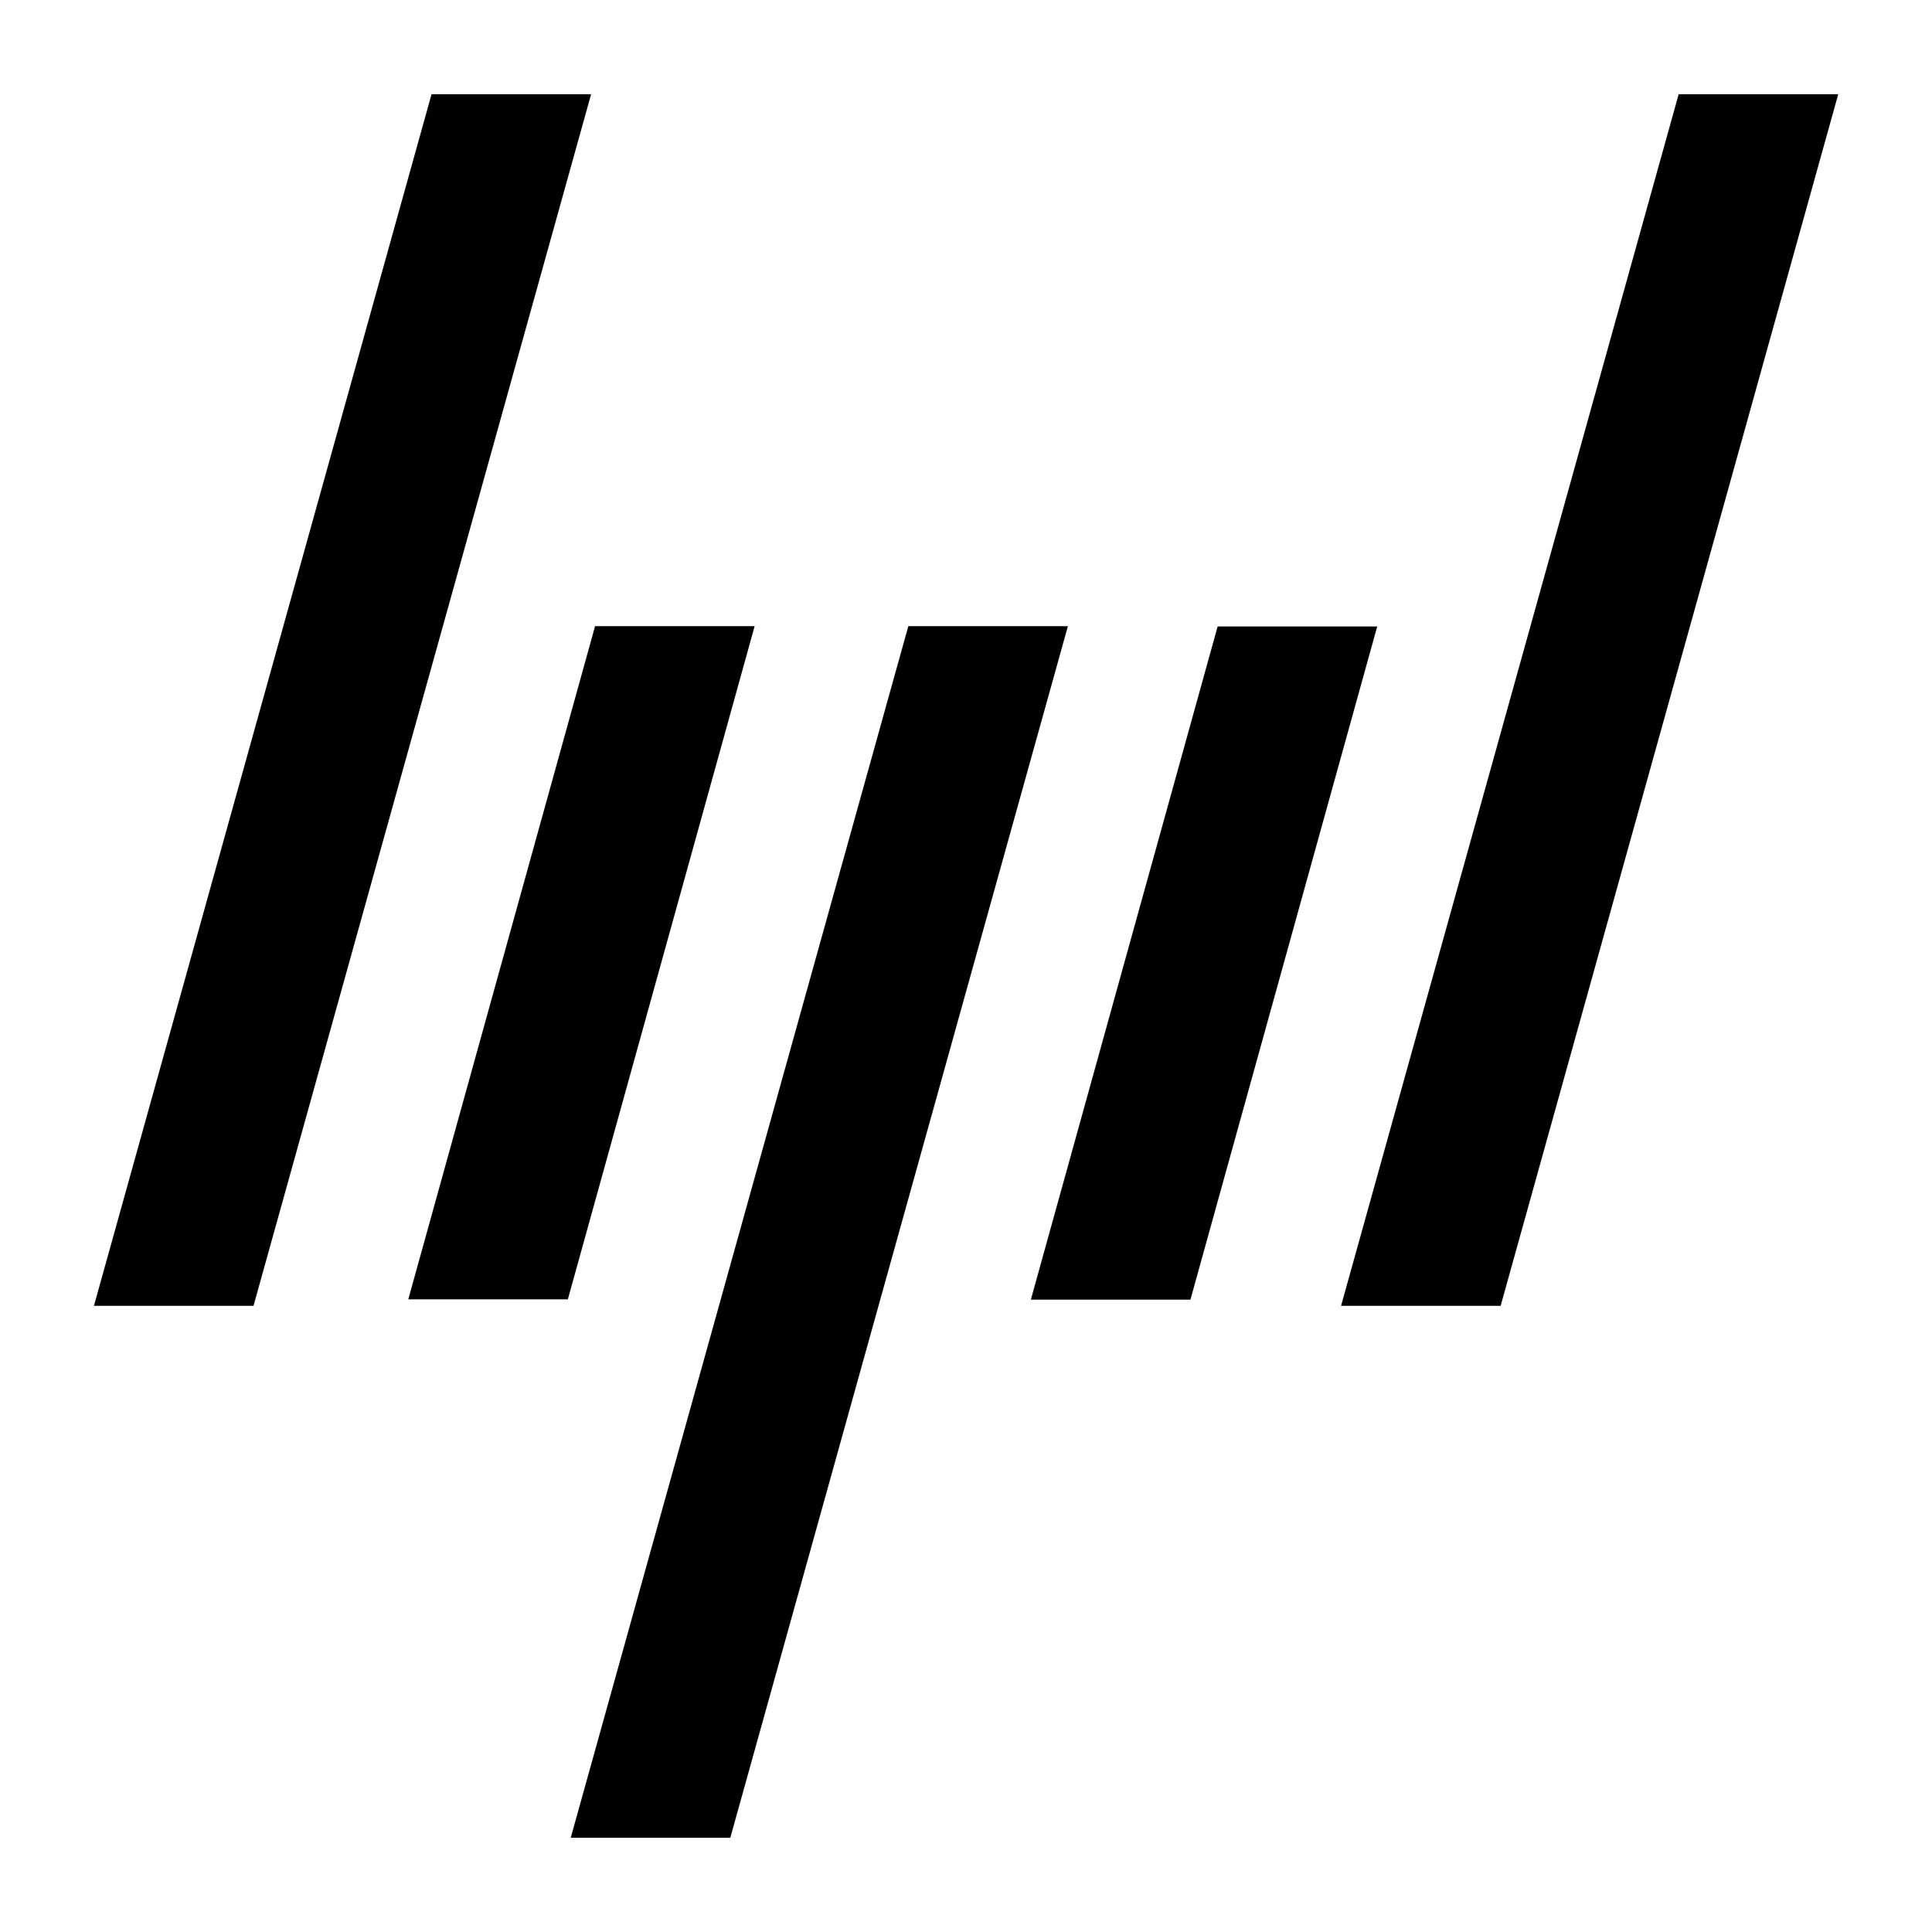
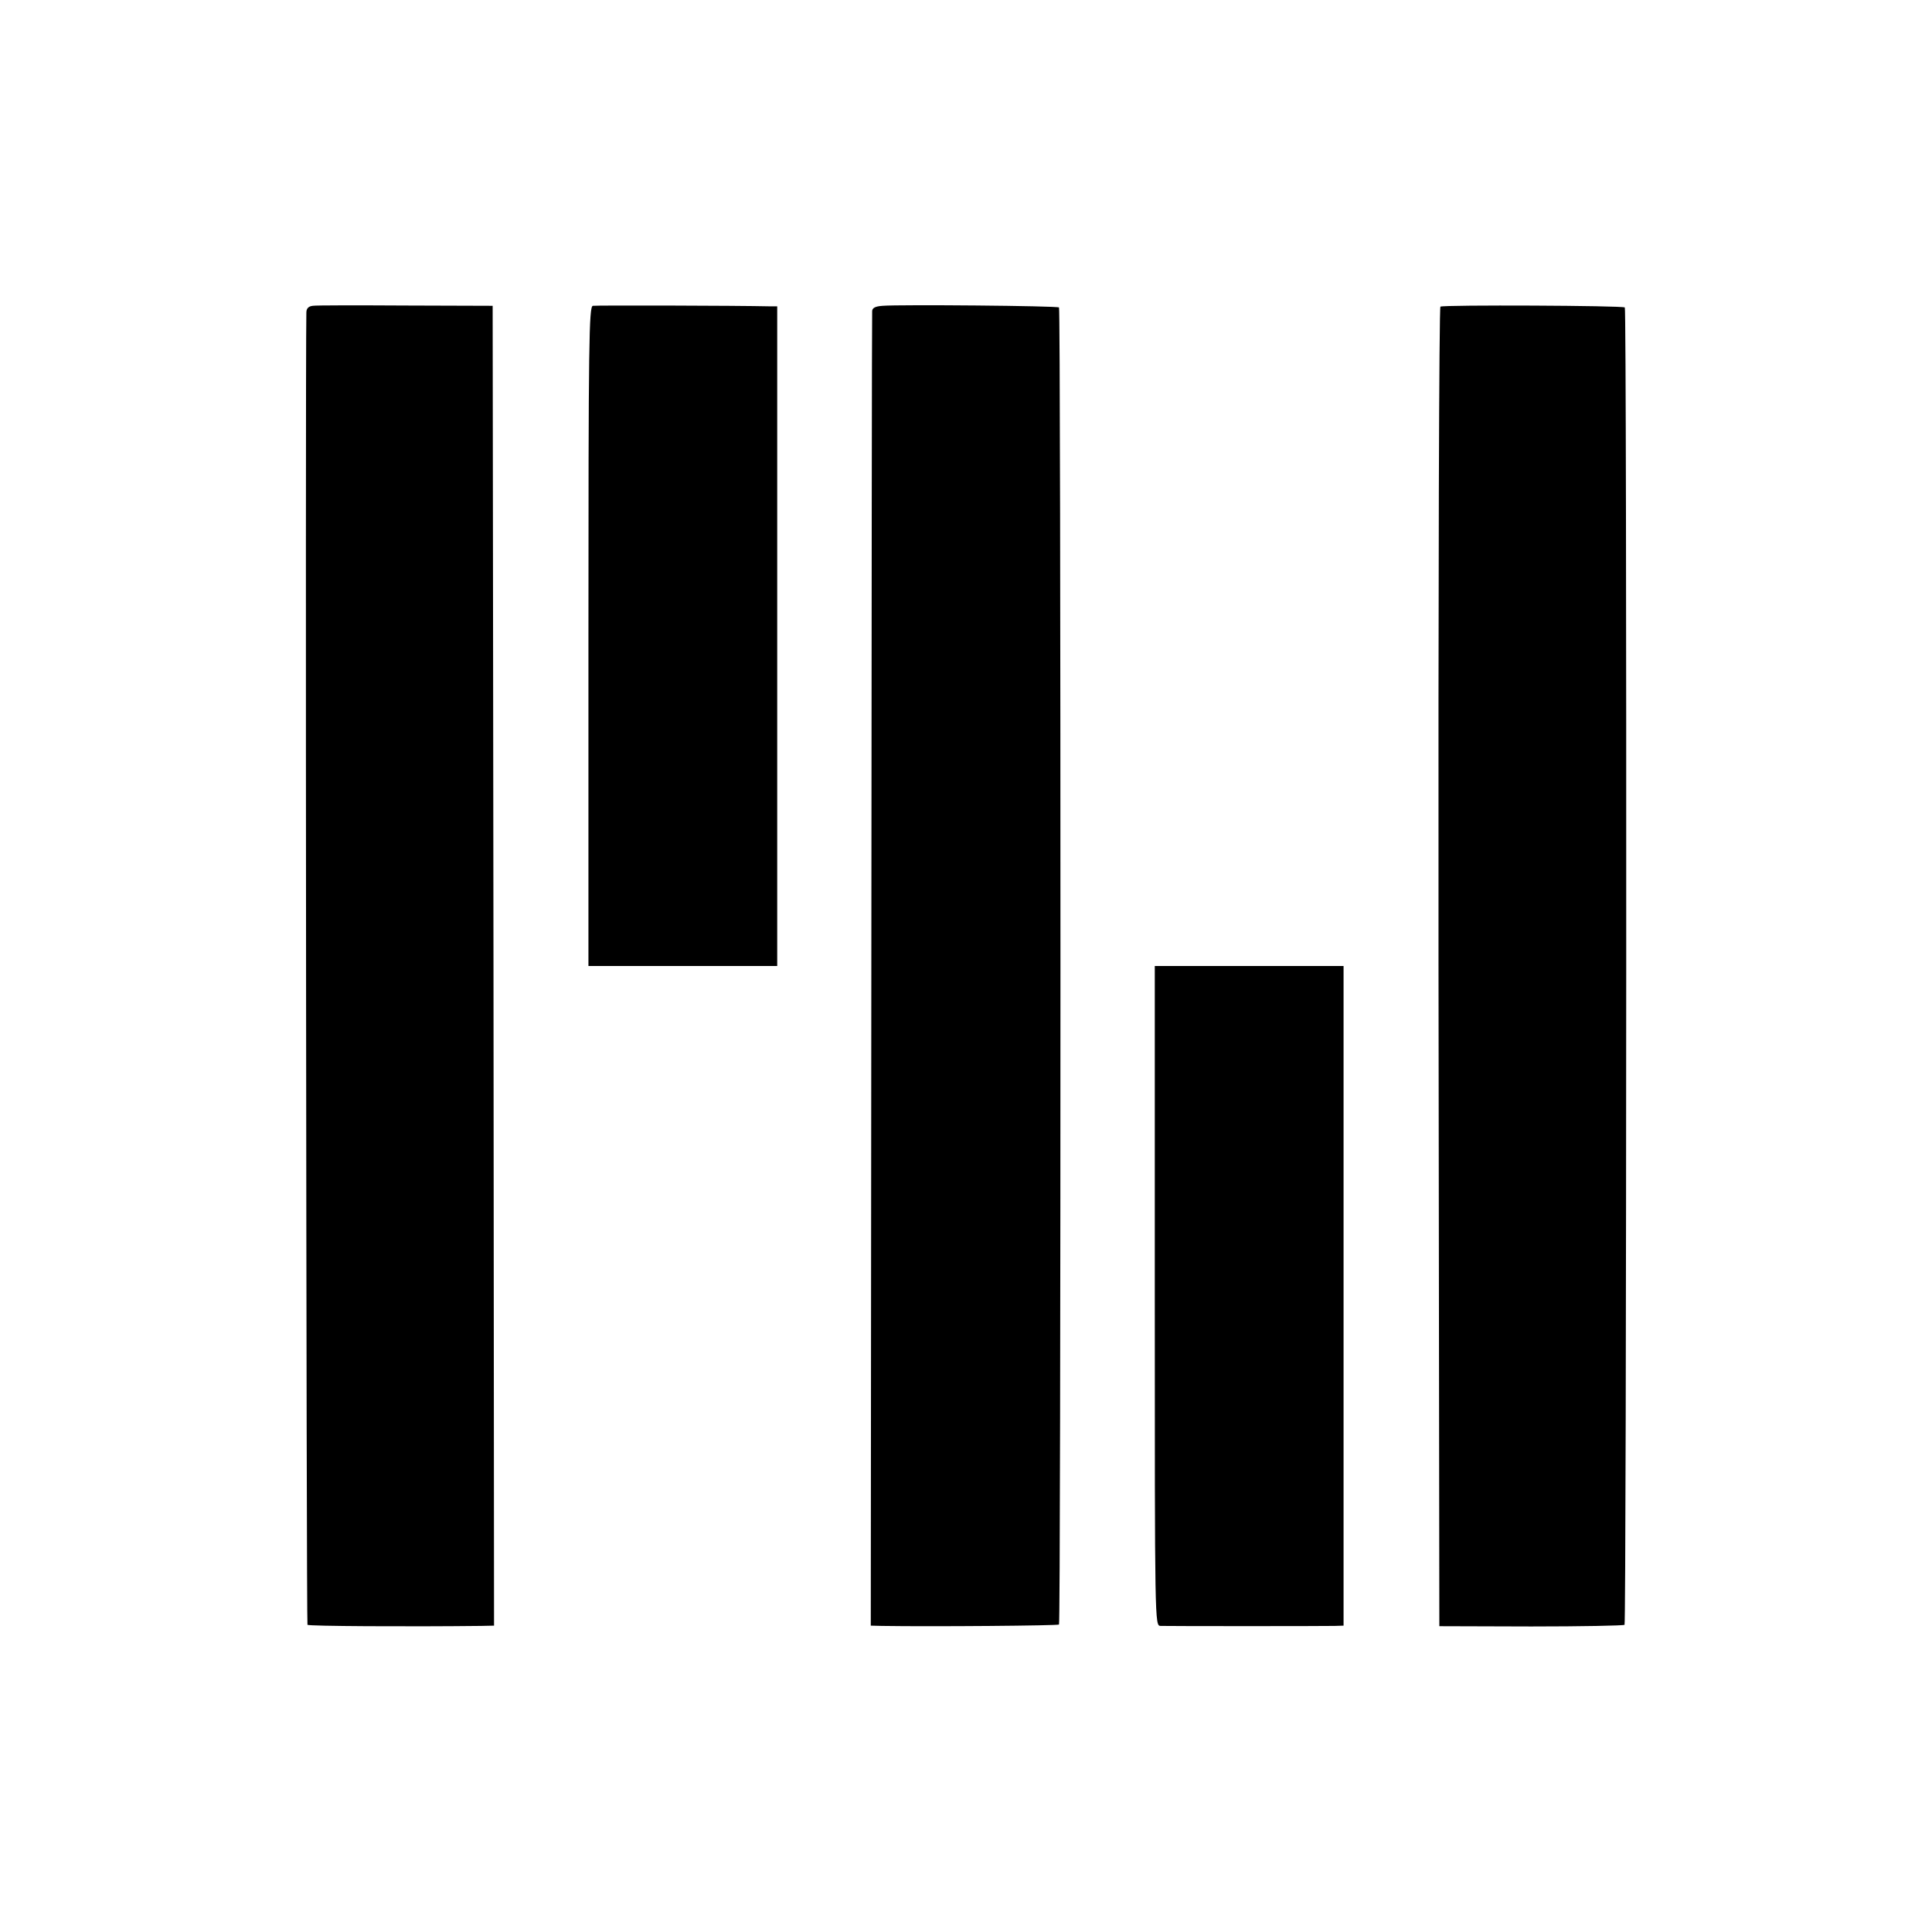
- <svg xmlns="http://www.w3.org/2000/svg" width="1024px" height="1024px" viewBox="0 0 1024 1024" version="1.1">
-   <g id="Page-1" stroke="none" stroke-width="1" fill="none" fill-rule="evenodd">
-     <g id="1024" stroke="#000000" fill="#000000">
-       <path d="M303.152,973.554 L386.691,973.554 L565.347,332.391 L481.808,332.391 L303.152,973.554 Z" id="Path-2" />
-       <path d="M711.45,691.609 L794.989,691.609 L973.645,50.446 L890.106,50.446 L711.45,691.609 Z" id="Path-2" />
-       <path d="M729.293,332.537 L645.754,332.537 L547.03,688.331 L630.569,688.331 L729.293,332.537 Z" id="Path" />
-       <path d="M399.313,332.391 L315.774,332.391 L217.05,688.184 L300.589,688.184 L399.313,332.391 Z" id="Path" />
-       <path d="M50.446,691.609 L133.985,691.609 L312.641,50.446 L229.102,50.446 L50.446,691.609 Z" id="Path" />
-     </g>
+ <svg xmlns="http://www.w3.org/2000/svg" version="1.0" width="700pt" height="700pt" viewBox="0 0 700 700" preserveAspectRatio="xMidYMid meet">
+   <g transform="translate(0,700) scale(0.1,-0.1)" fill="#000000" stroke="none">
+     <path d="M1133 5892 c-16 -2 -23 -10 -23 -25 -4 -218 0 -4750 4 -4754 4 -5 363 -7 629 -4 l47 1 -2 2391 -3 2391 -315 1 c-173 1 -325 1 -337 -1z" />
+     <path d="M2148 5892 c-14 -3 -16 -125 -16 -1197 l0 -1195 342 0 342 0 0 1195 0 1195 -21 0 c-132 3 -635 4 -647 2z" />
+     <path d="M3198 5892 c-28 -2 -38 -8 -38 -20 -1 -9 -2 -1085 -3 -2390 l-2 -2372 40 -1 c187 -3 638 1 642 5 7 7 7 4765 0 4772 -6 6 -577 11 -639 6z" />
+     <path d="M5219 5889 c-5 -3 -8 -975 -7 -2393 l3 -2388 333 -1 c182 0 335 3 338 6 7 7 9 4766 1 4773 -6 7 -657 10 -668 3z" />
+     <path d="M4184 2305 c0 -1194 0 -1195 21 -1196 29 -1 594 -1 631 0 l32 1 0 1195 0 1195 -342 0 -342 0 0 -1195z" />
  </g>
</svg>
